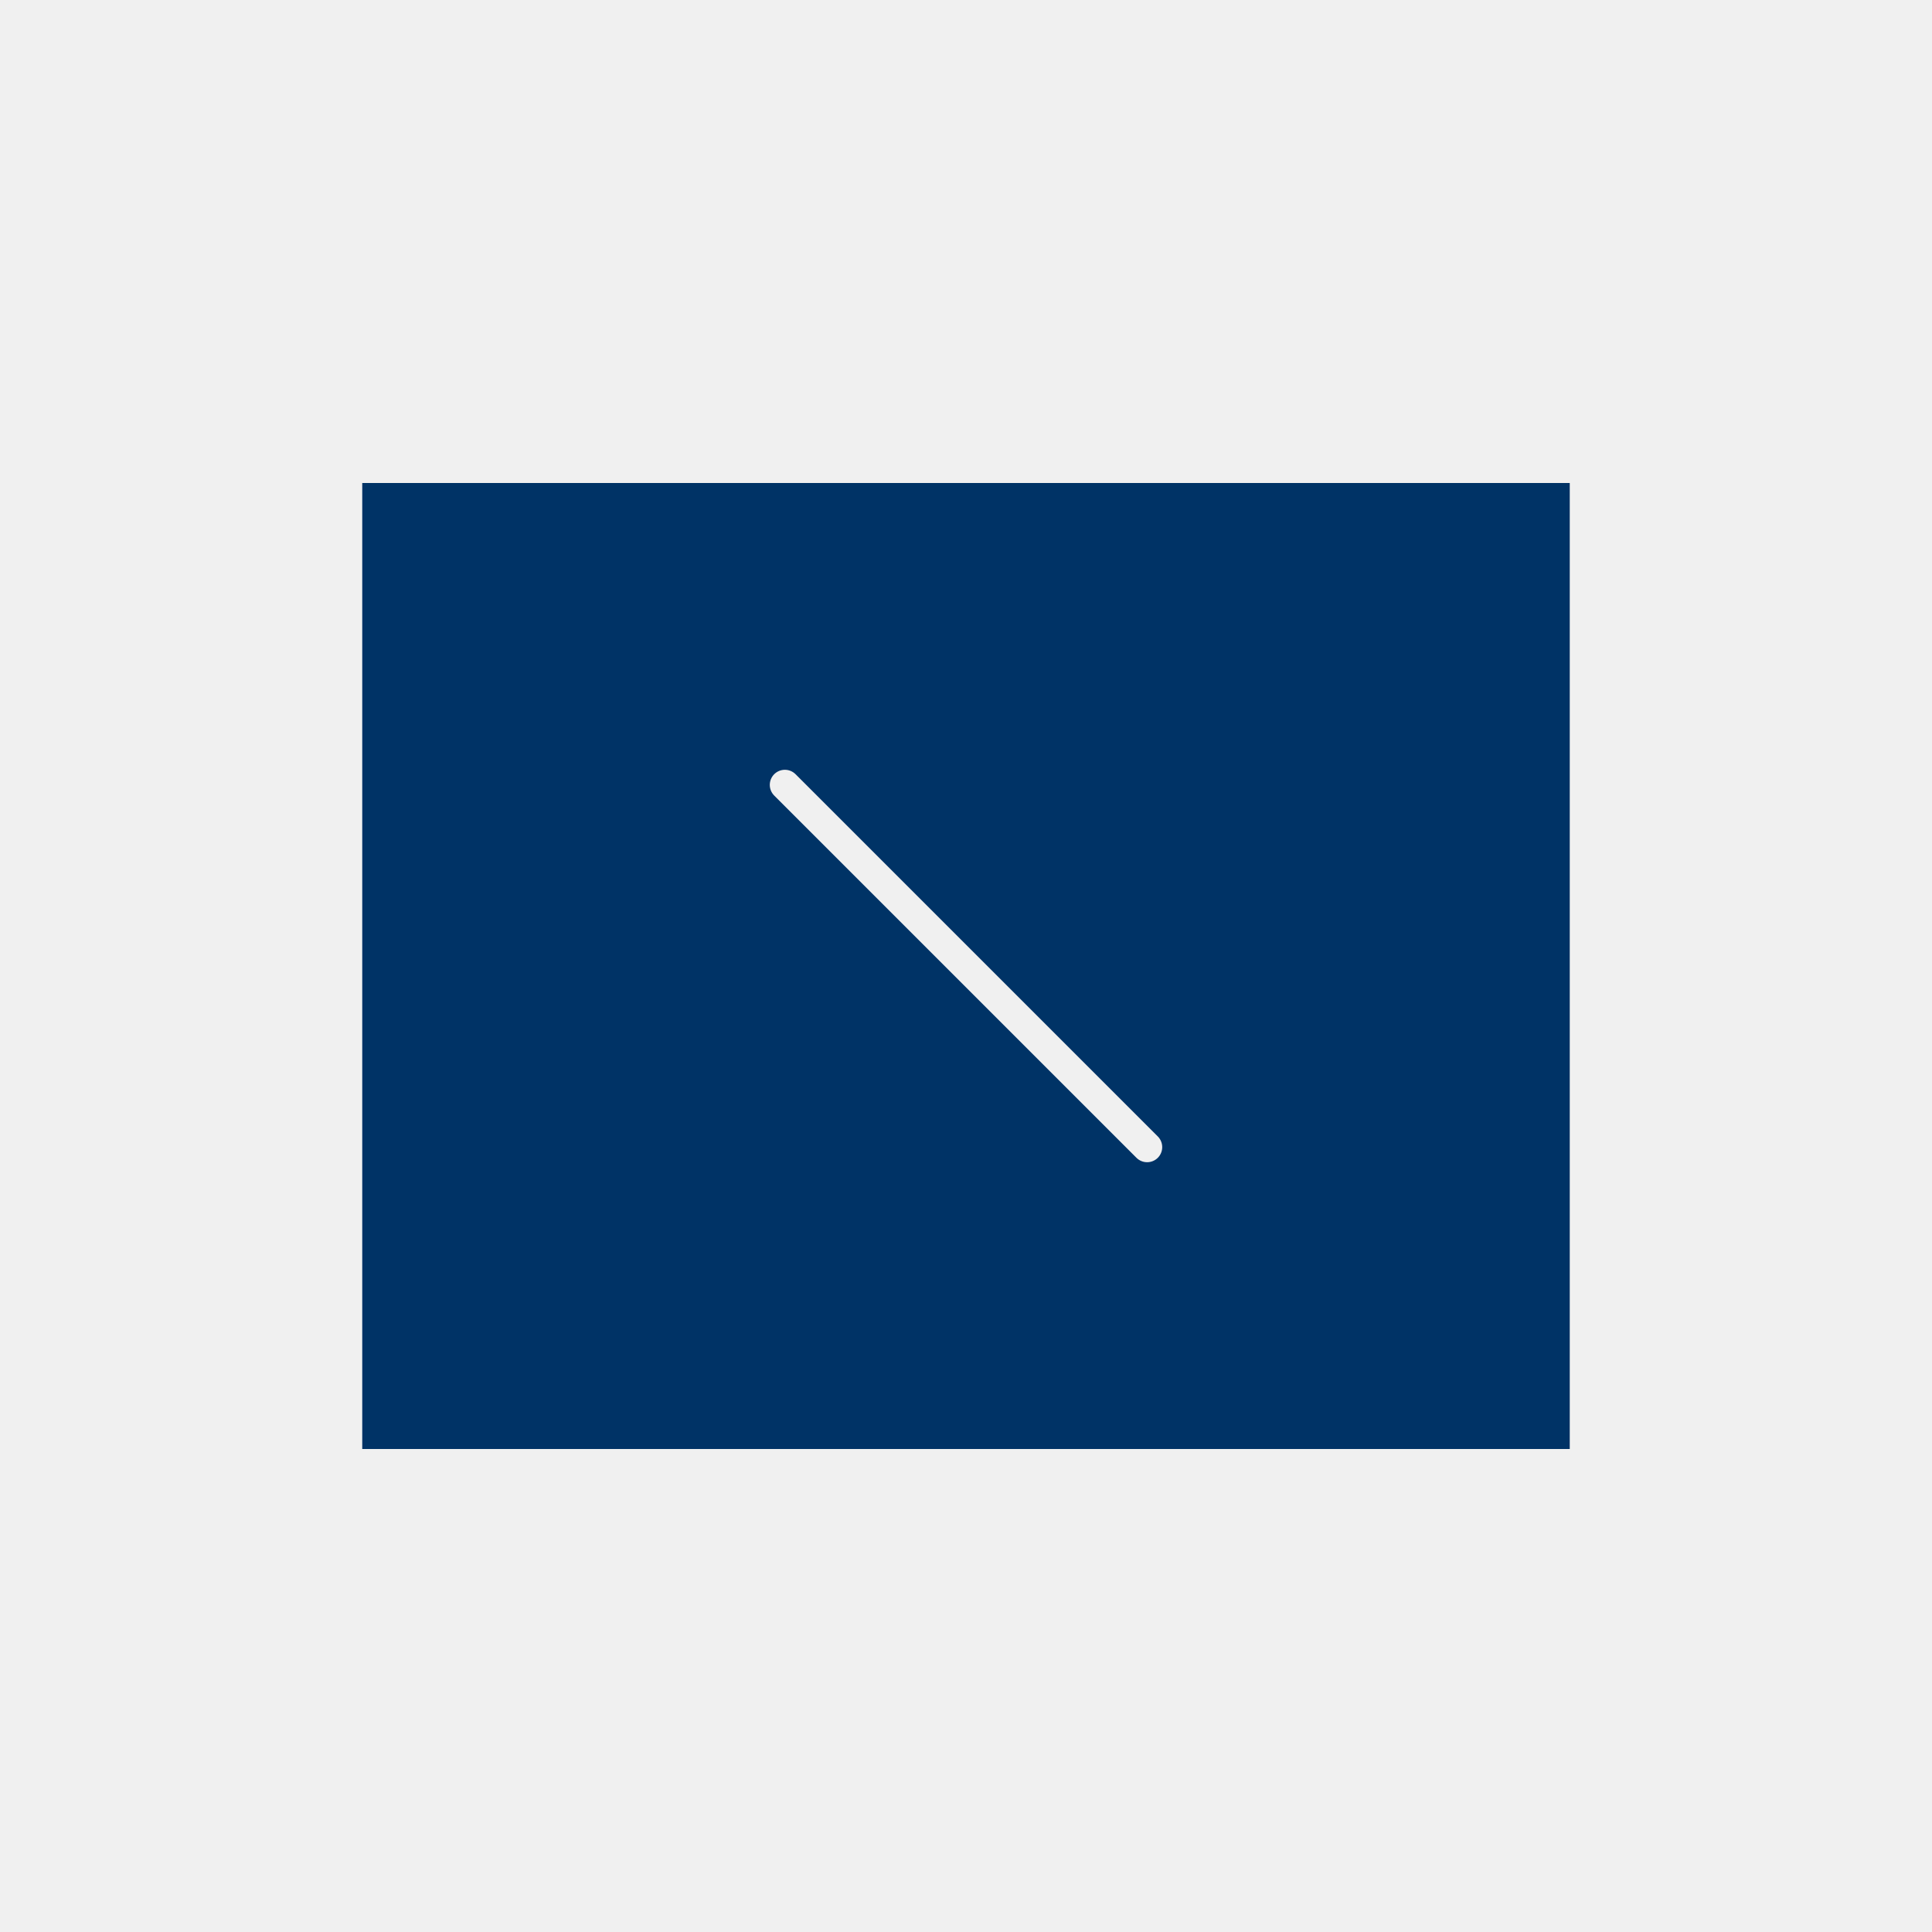
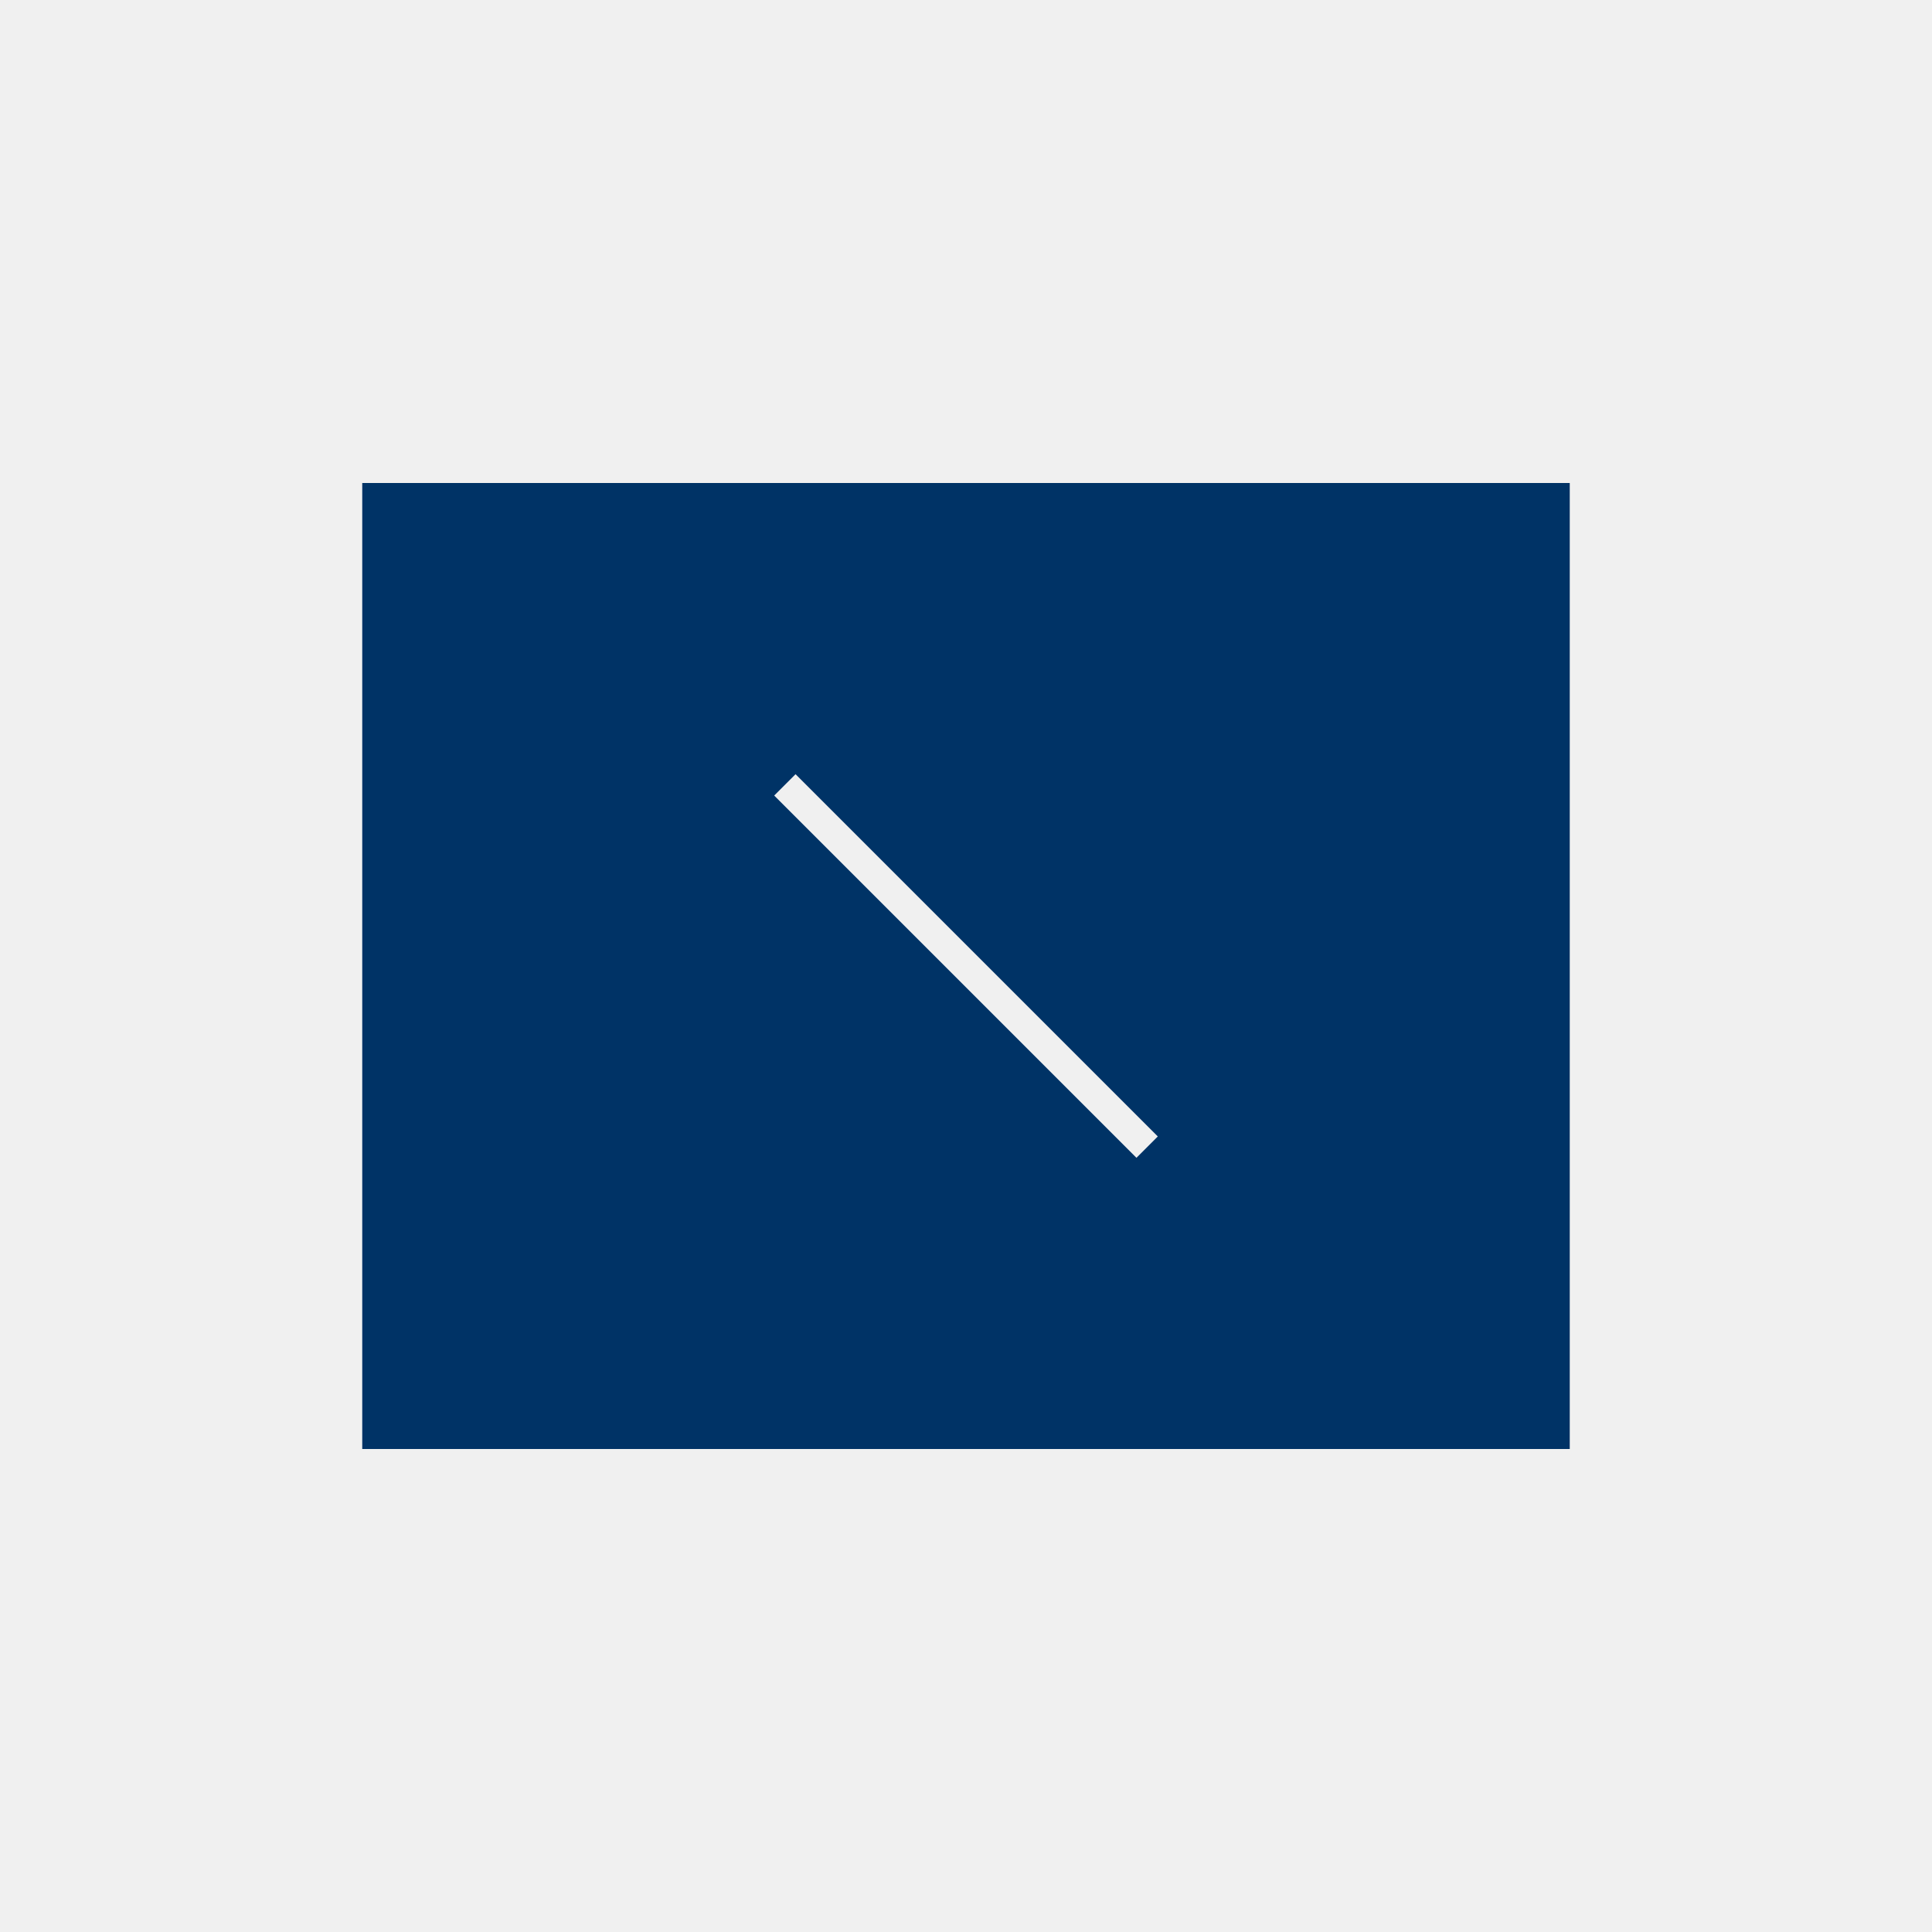
<svg xmlns="http://www.w3.org/2000/svg" viewBox="0 0 64 64" width="64" height="64">
  <defs>
    <mask id="morphea-cutout-mask" maskUnits="userSpaceOnUse">
      <rect x="0" y="0" width="64" height="64" fill="white" />
-       <path d="M 26 26 L 38 38" fill="none" stroke="black" stroke-width="1" stroke-linecap="round" stroke-linejoin="round" />
+       <path d="M 26 26 L 38 38" fill="none" stroke="black" stroke-width="1" stroke-linecap="butt" stroke-linejoin="round" />
    </mask>
  </defs>
  <g mask="url(#morphea-cutout-mask)">
    <rect x="12" y="16" width="40" height="32" rx="0" ry="0" fill="#003366" />
  </g>
</svg>
